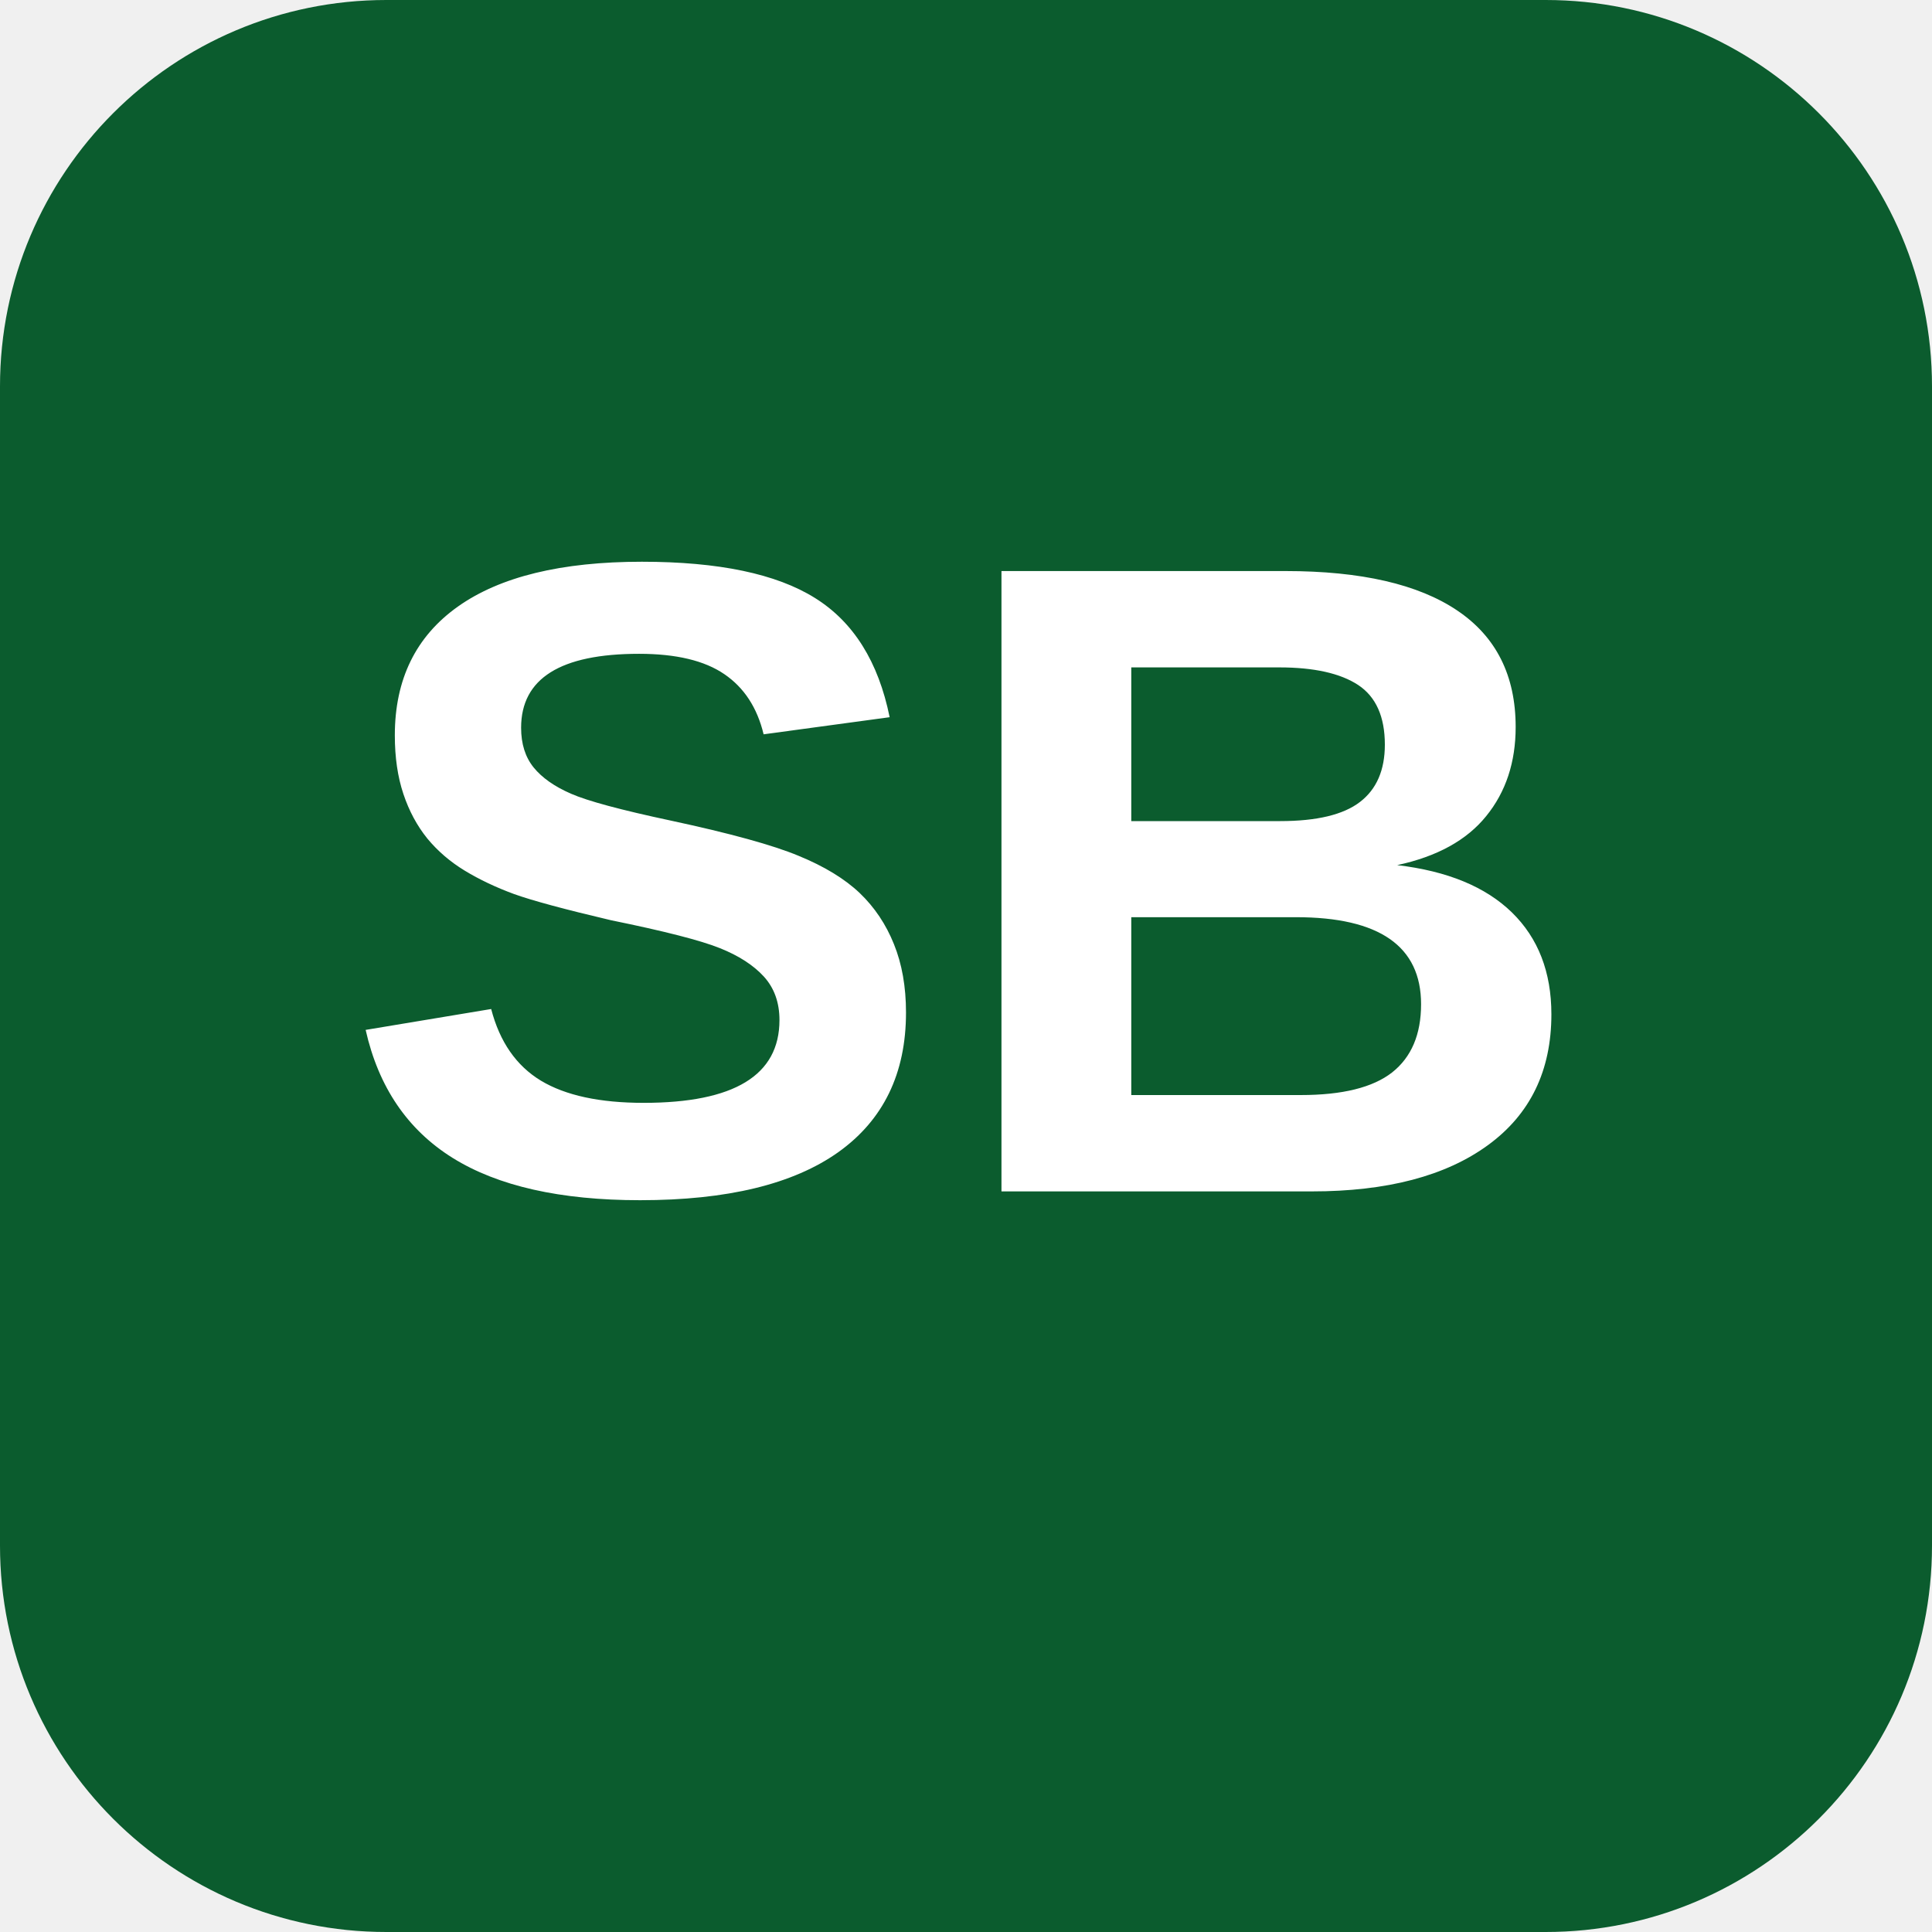
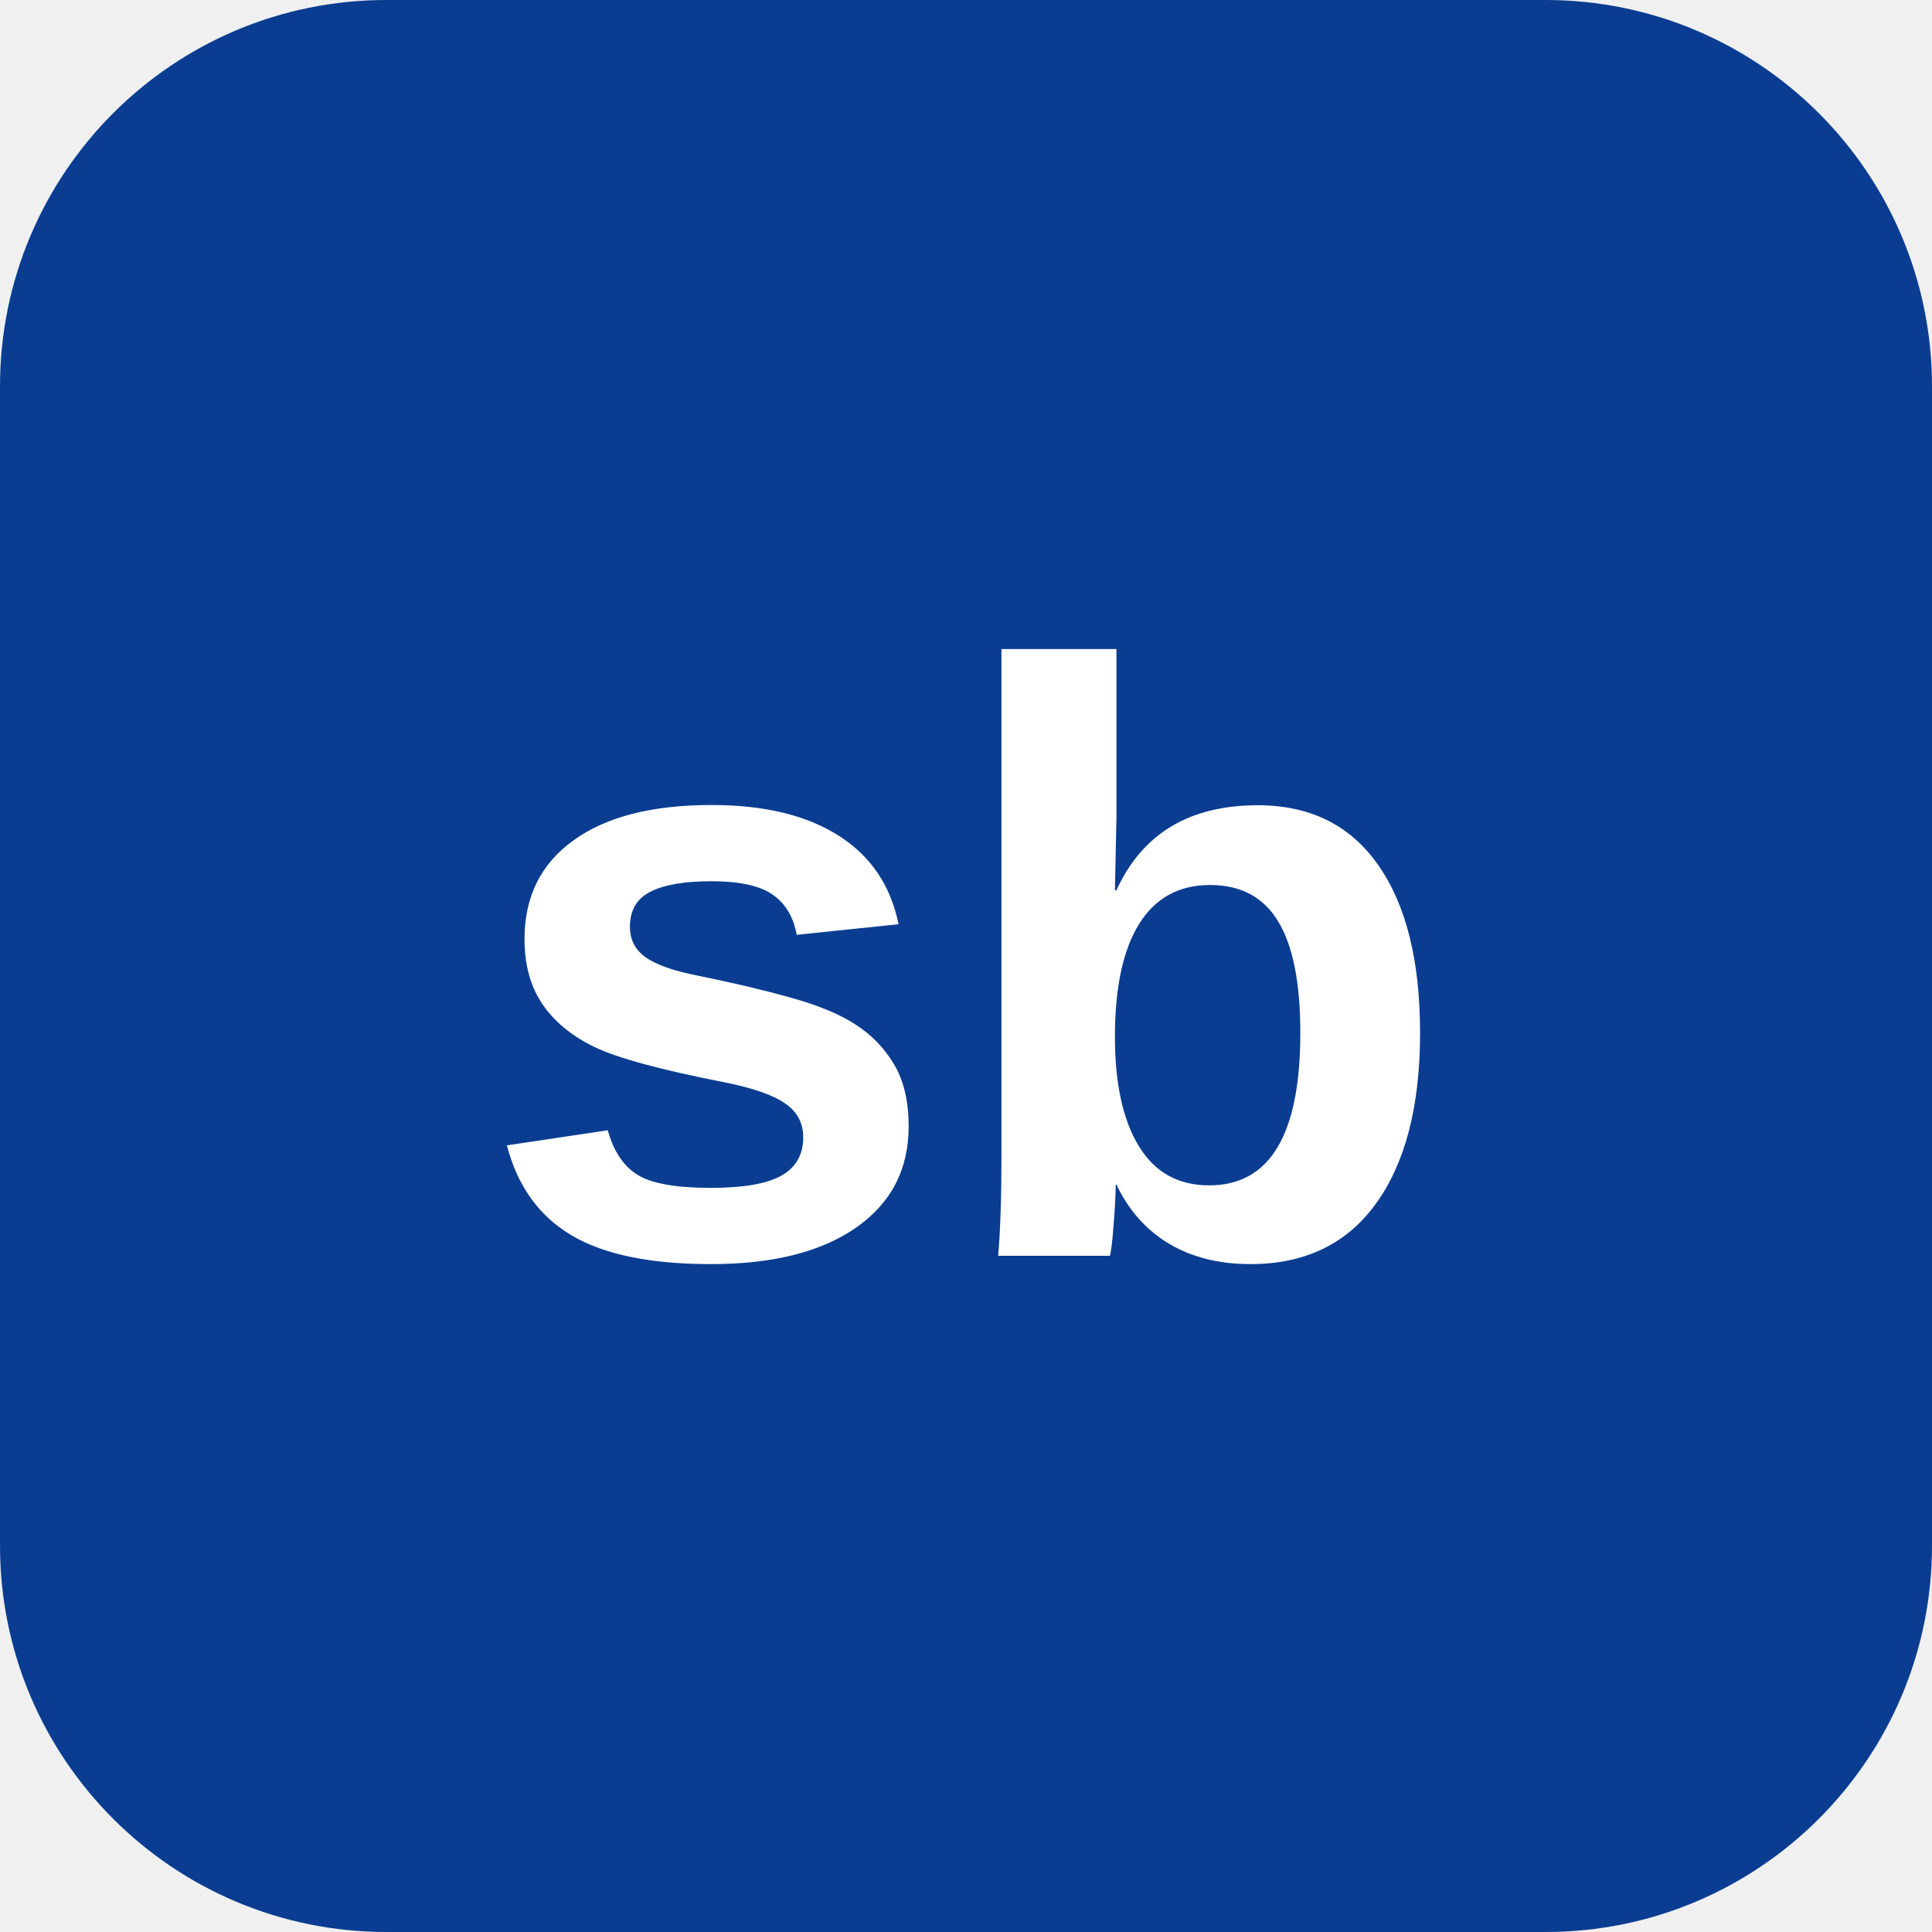
<svg xmlns="http://www.w3.org/2000/svg" width="120" height="120" viewBox="0 0 120 120" role="img" aria-label="SportingBet (placeholder)">
-   <rect width="120" height="120" rx="24" fill="#0B5C2E" />
-   <text x="60" y="74" font-family="Arial, Helvetica, sans-serif" font-size="56" font-weight="700" fill="#FFFFFF" text-anchor="middle">SB</text>
+   <rect width="120" height="120" rx="24" fill="#0A3D91" />
+   <text x="60" y="78" font-family="Arial, Helvetica, sans-serif" font-size="52" font-weight="700" fill="#FFFFFF" text-anchor="middle">sb</text>
</svg>
